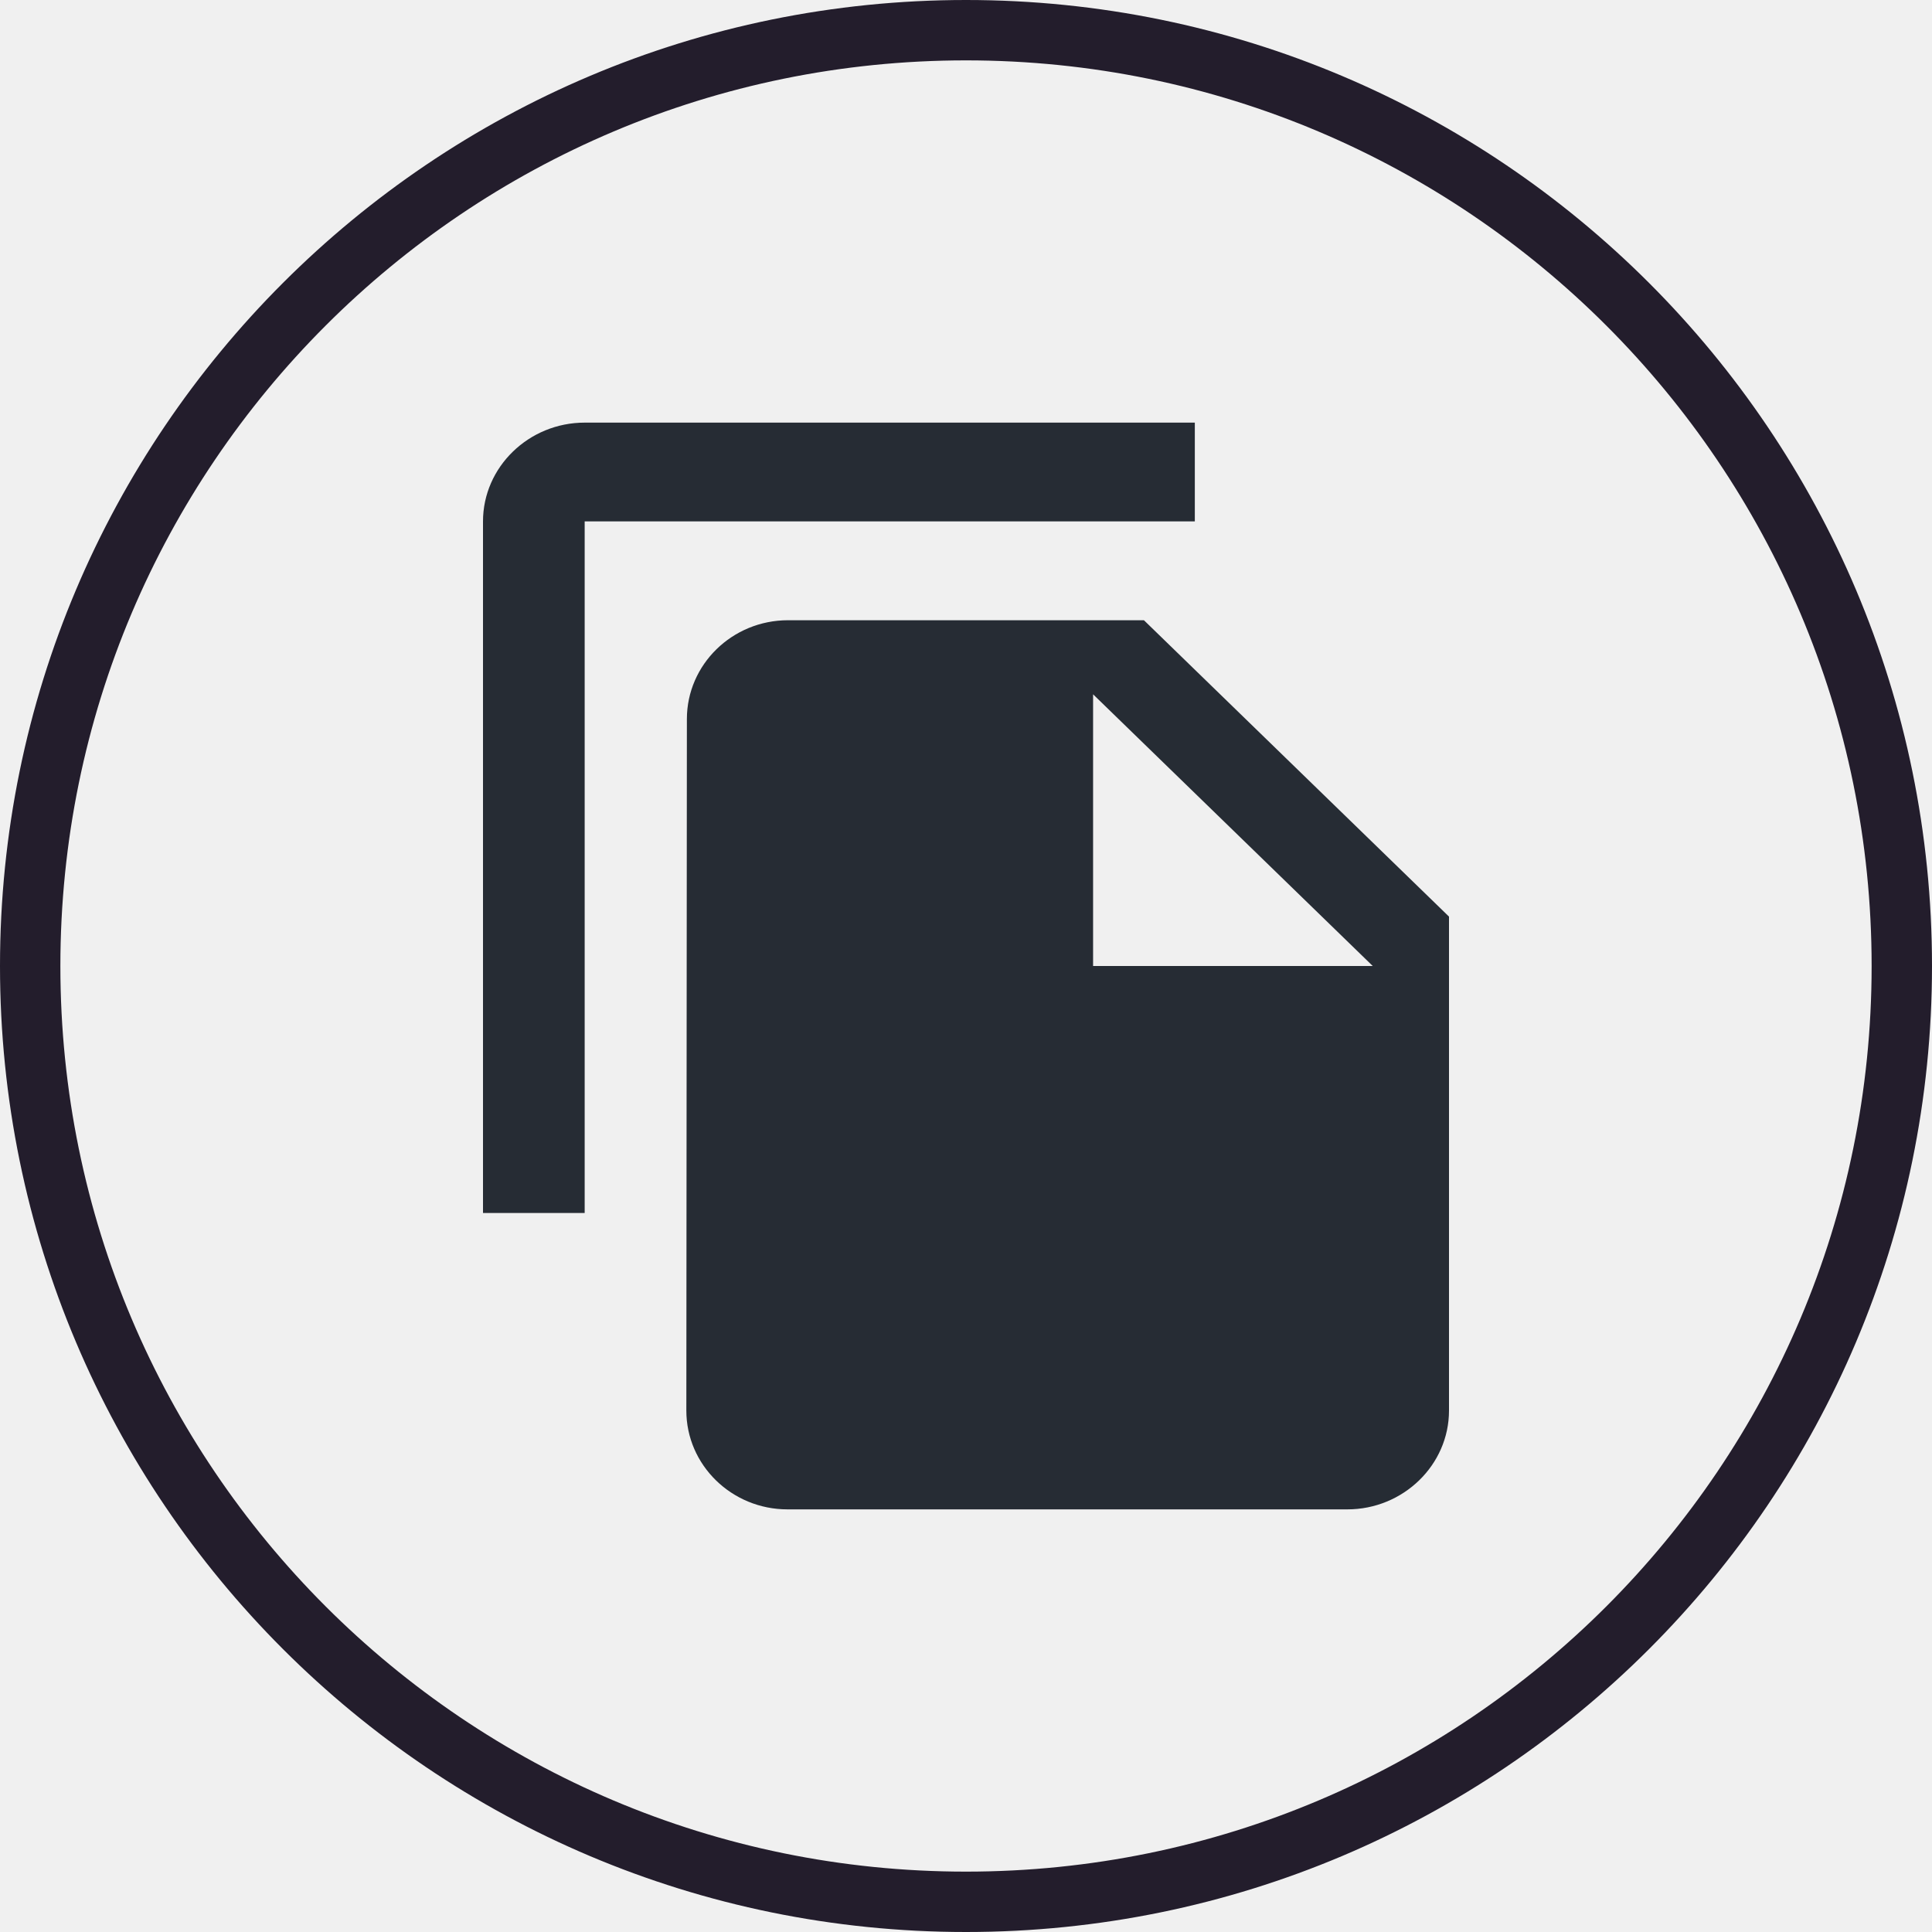
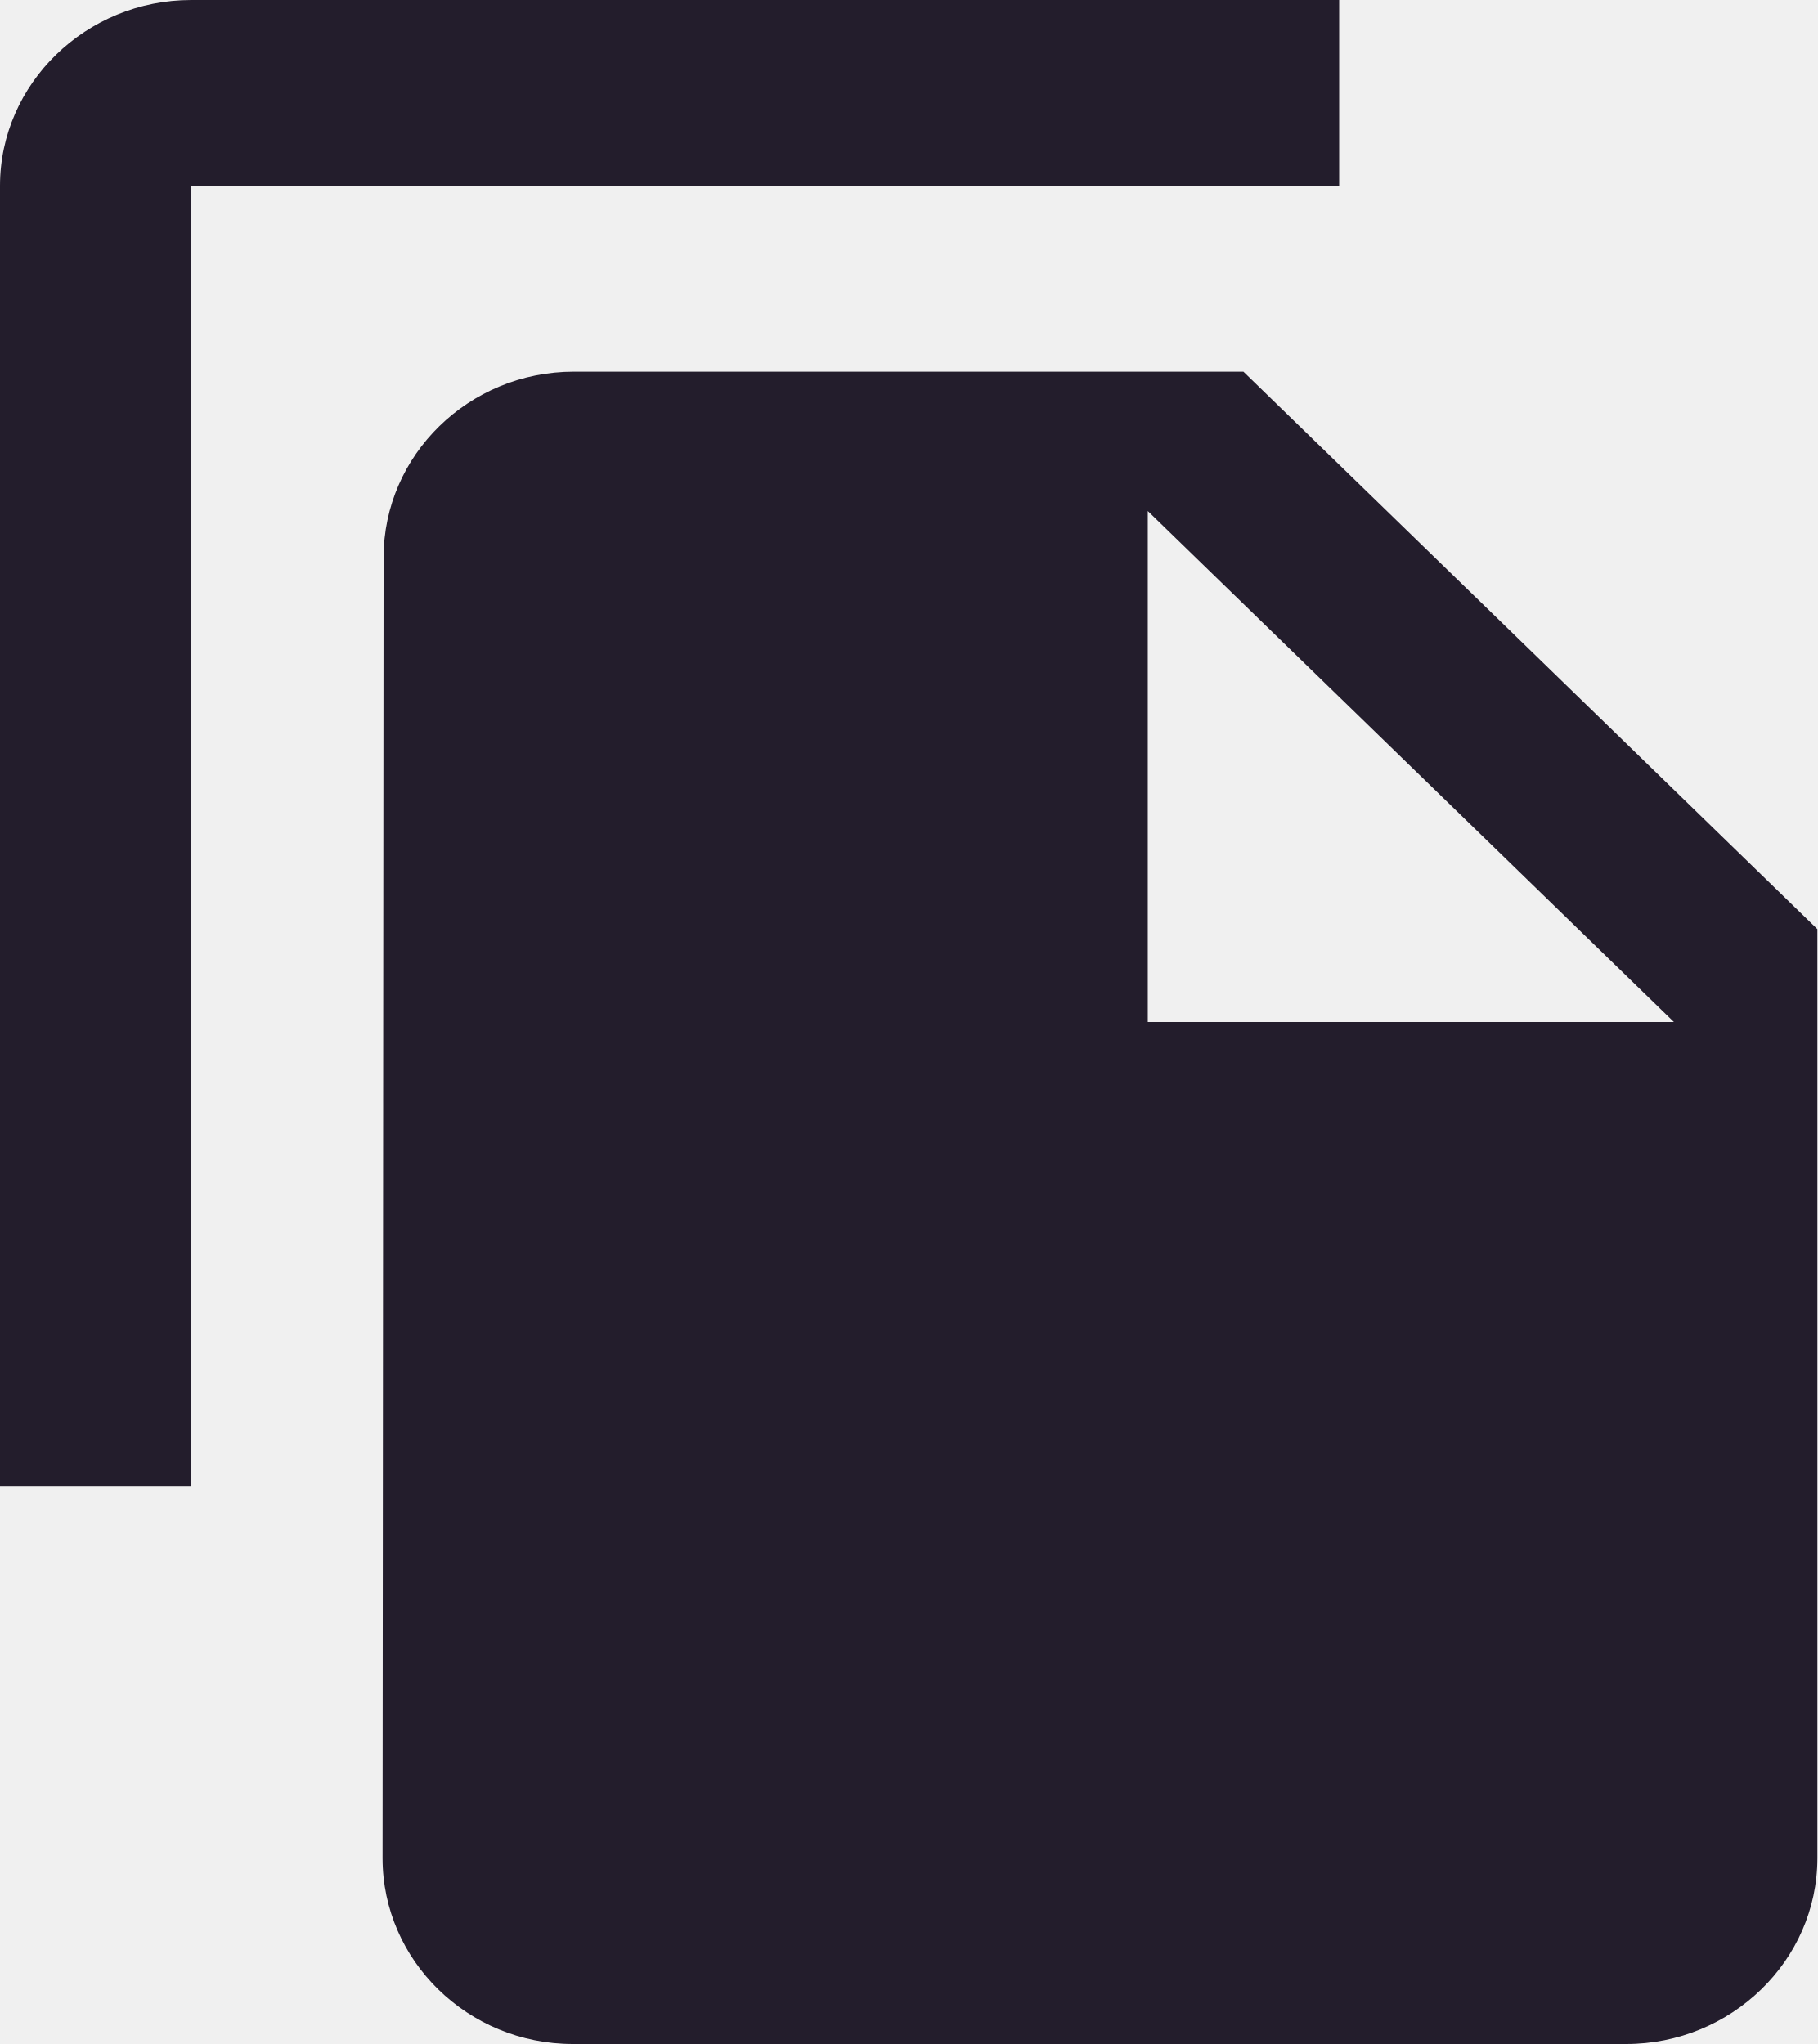
- <svg xmlns="http://www.w3.org/2000/svg" width="32" height="32" viewBox="0 0 32 32" fill="none">
-   <g clip-path="url(#clip0_10815_248896)">
-     <path d="M19.79 7H9.684C8.758 7 8 7.736 8 8.636V20.091H9.684V8.636H19.79V7ZM18.947 10.273L24 15.182V23.364C24 24.264 23.242 25 22.316 25H13.044C12.118 25 11.368 24.264 11.368 23.364L11.377 11.909C11.377 11.009 12.126 10.273 13.053 10.273H18.947ZM18.105 16H22.737L18.105 11.5V16Z" fill="#262C34" />
-   </g>
-   <circle cx="16" cy="16" r="15.5" stroke="#231D2C" />
-   <defs>
-     <clipPath id="clip0_10815_248896">
-       <rect width="24" height="24" fill="white" transform="translate(4 4)" />
-     </clipPath>
-   </defs>
+ <svg xmlns="http://www.w3.org/2000/svg" width="16" height="18" viewBox="0 0 16 18" fill="none">
+   <path d="M11.79 0H1.684C0.758 0 0 0.736 0 1.636V13.091H1.684V1.636H11.79V0ZM10.947 3.273L16 8.182V16.364C16 17.264 15.242 18 14.316 18H5.044C4.118 18 3.368 17.264 3.368 16.364L3.377 4.909C3.377 4.009 4.126 3.273 5.053 3.273H10.947ZM10.105 9H14.737L10.105 4.5V9Z" fill="#231D2C" />
</svg>
